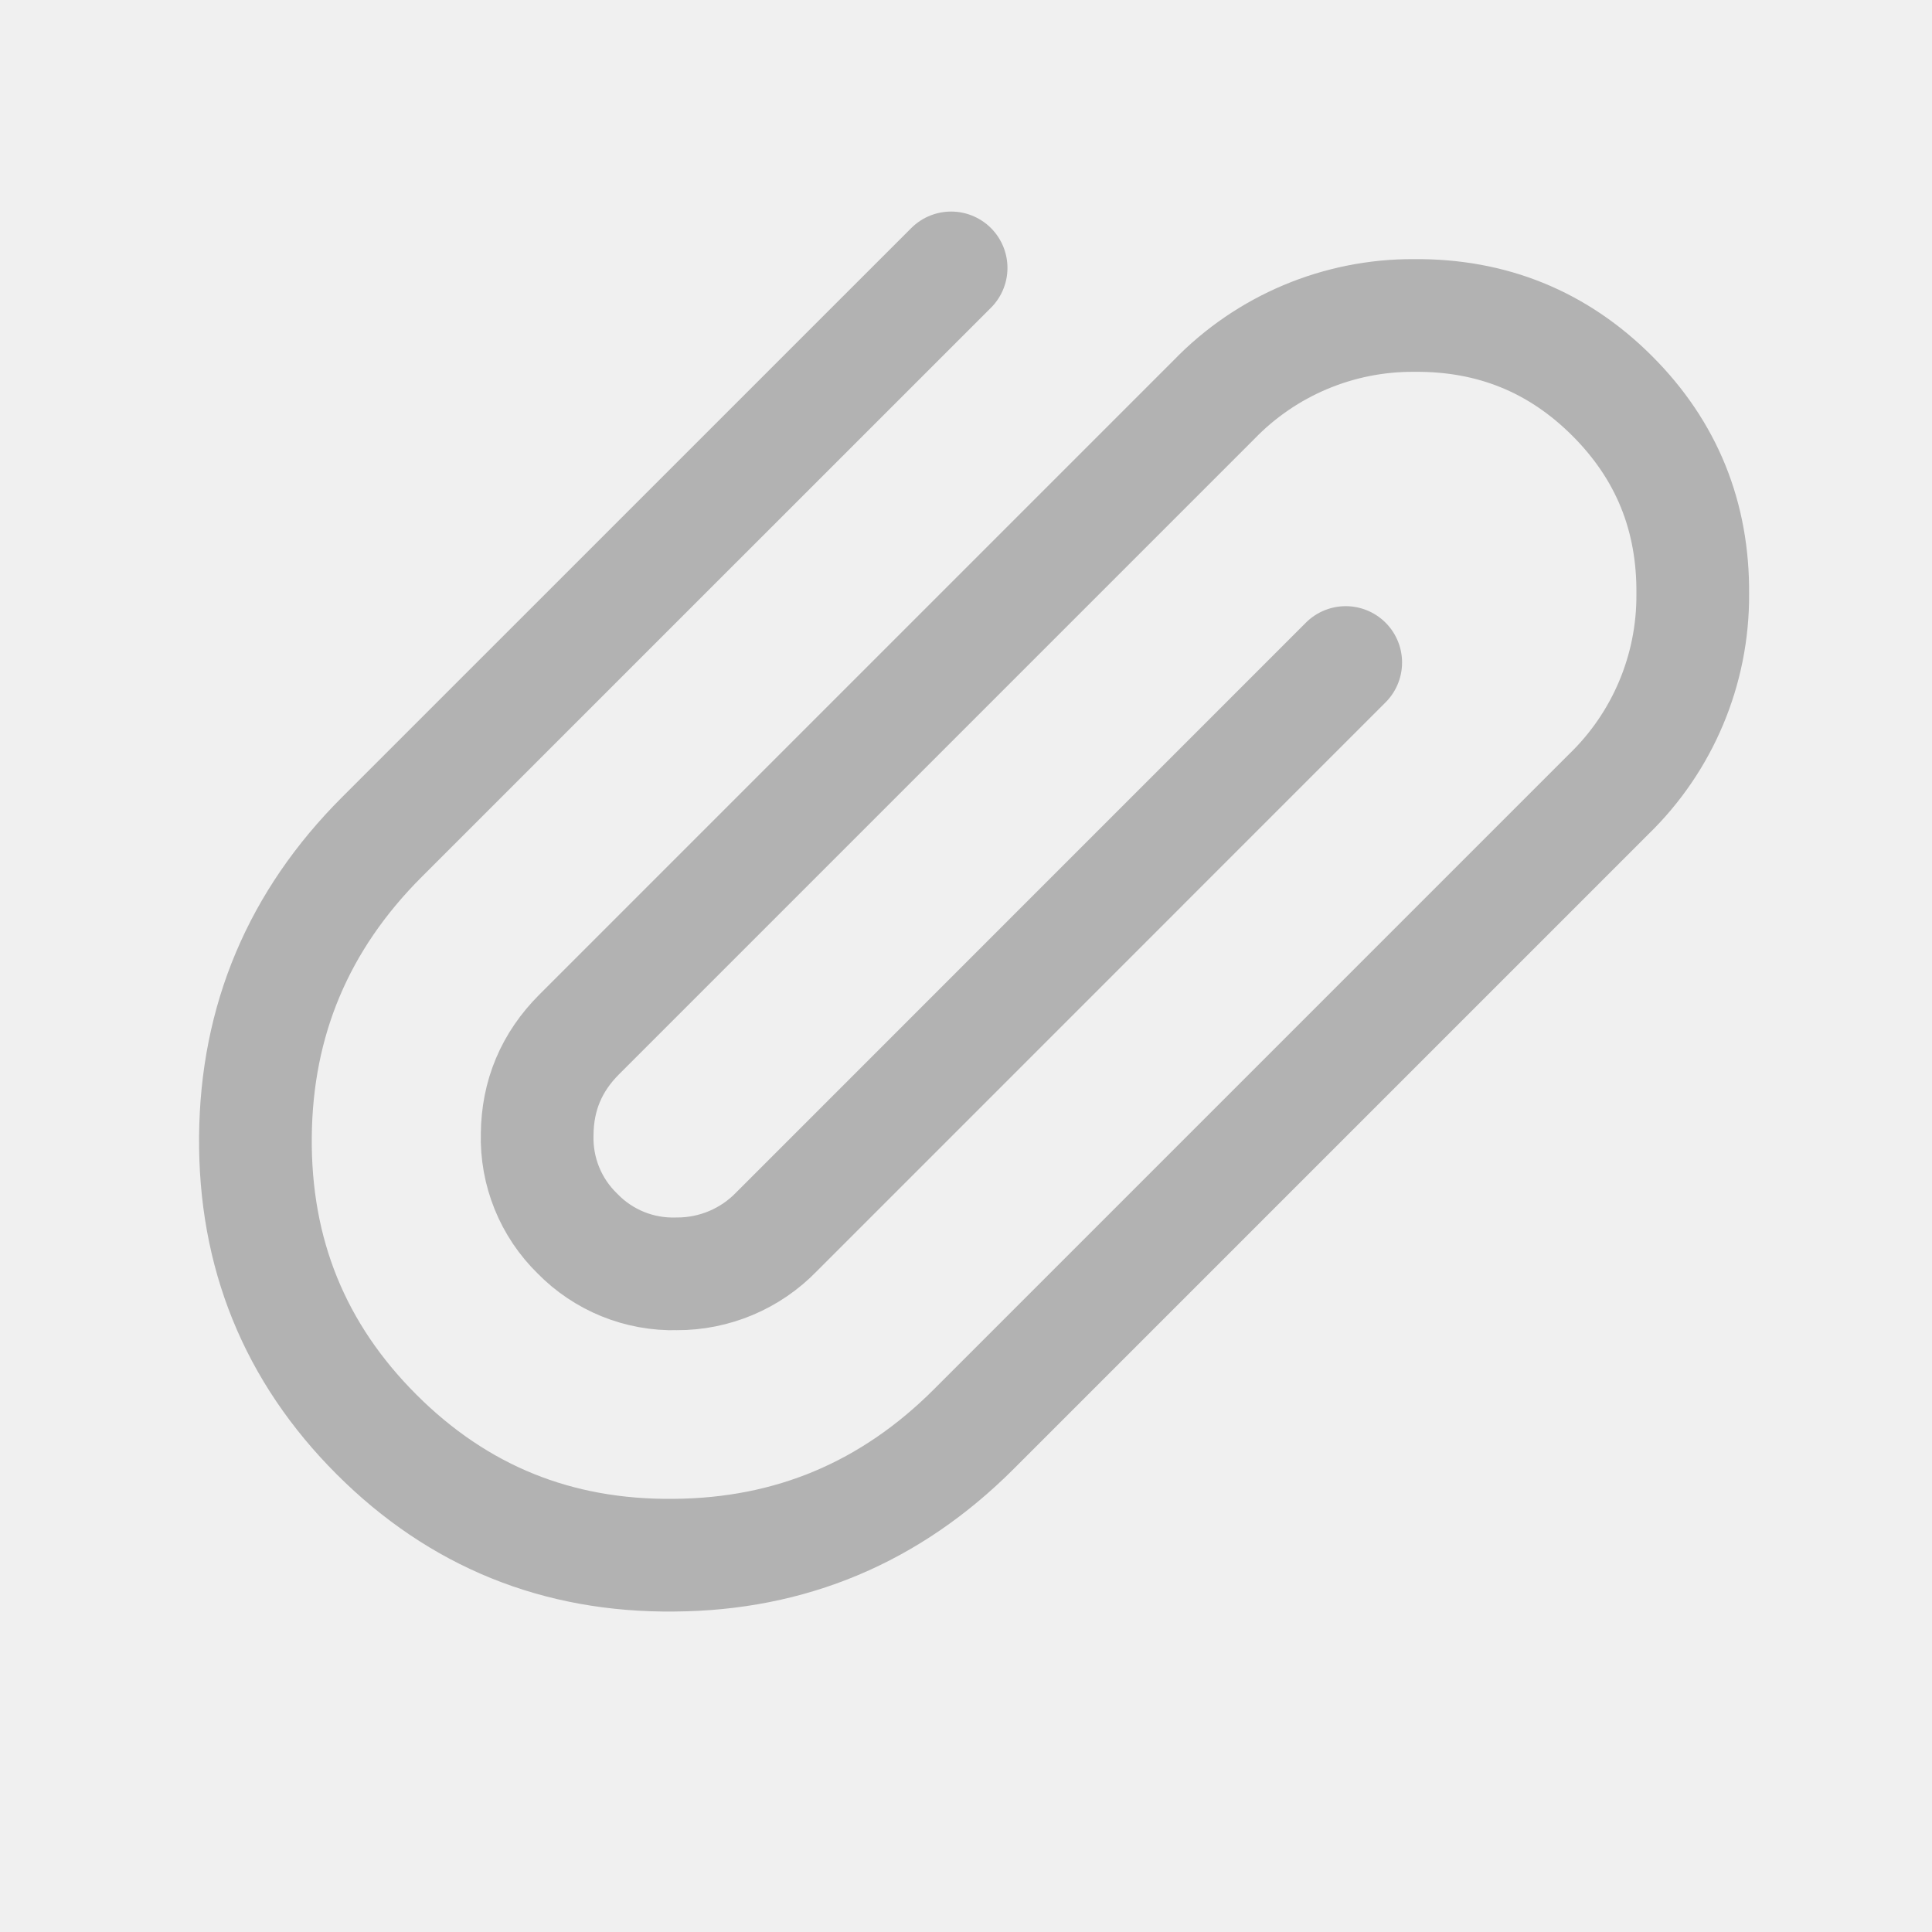
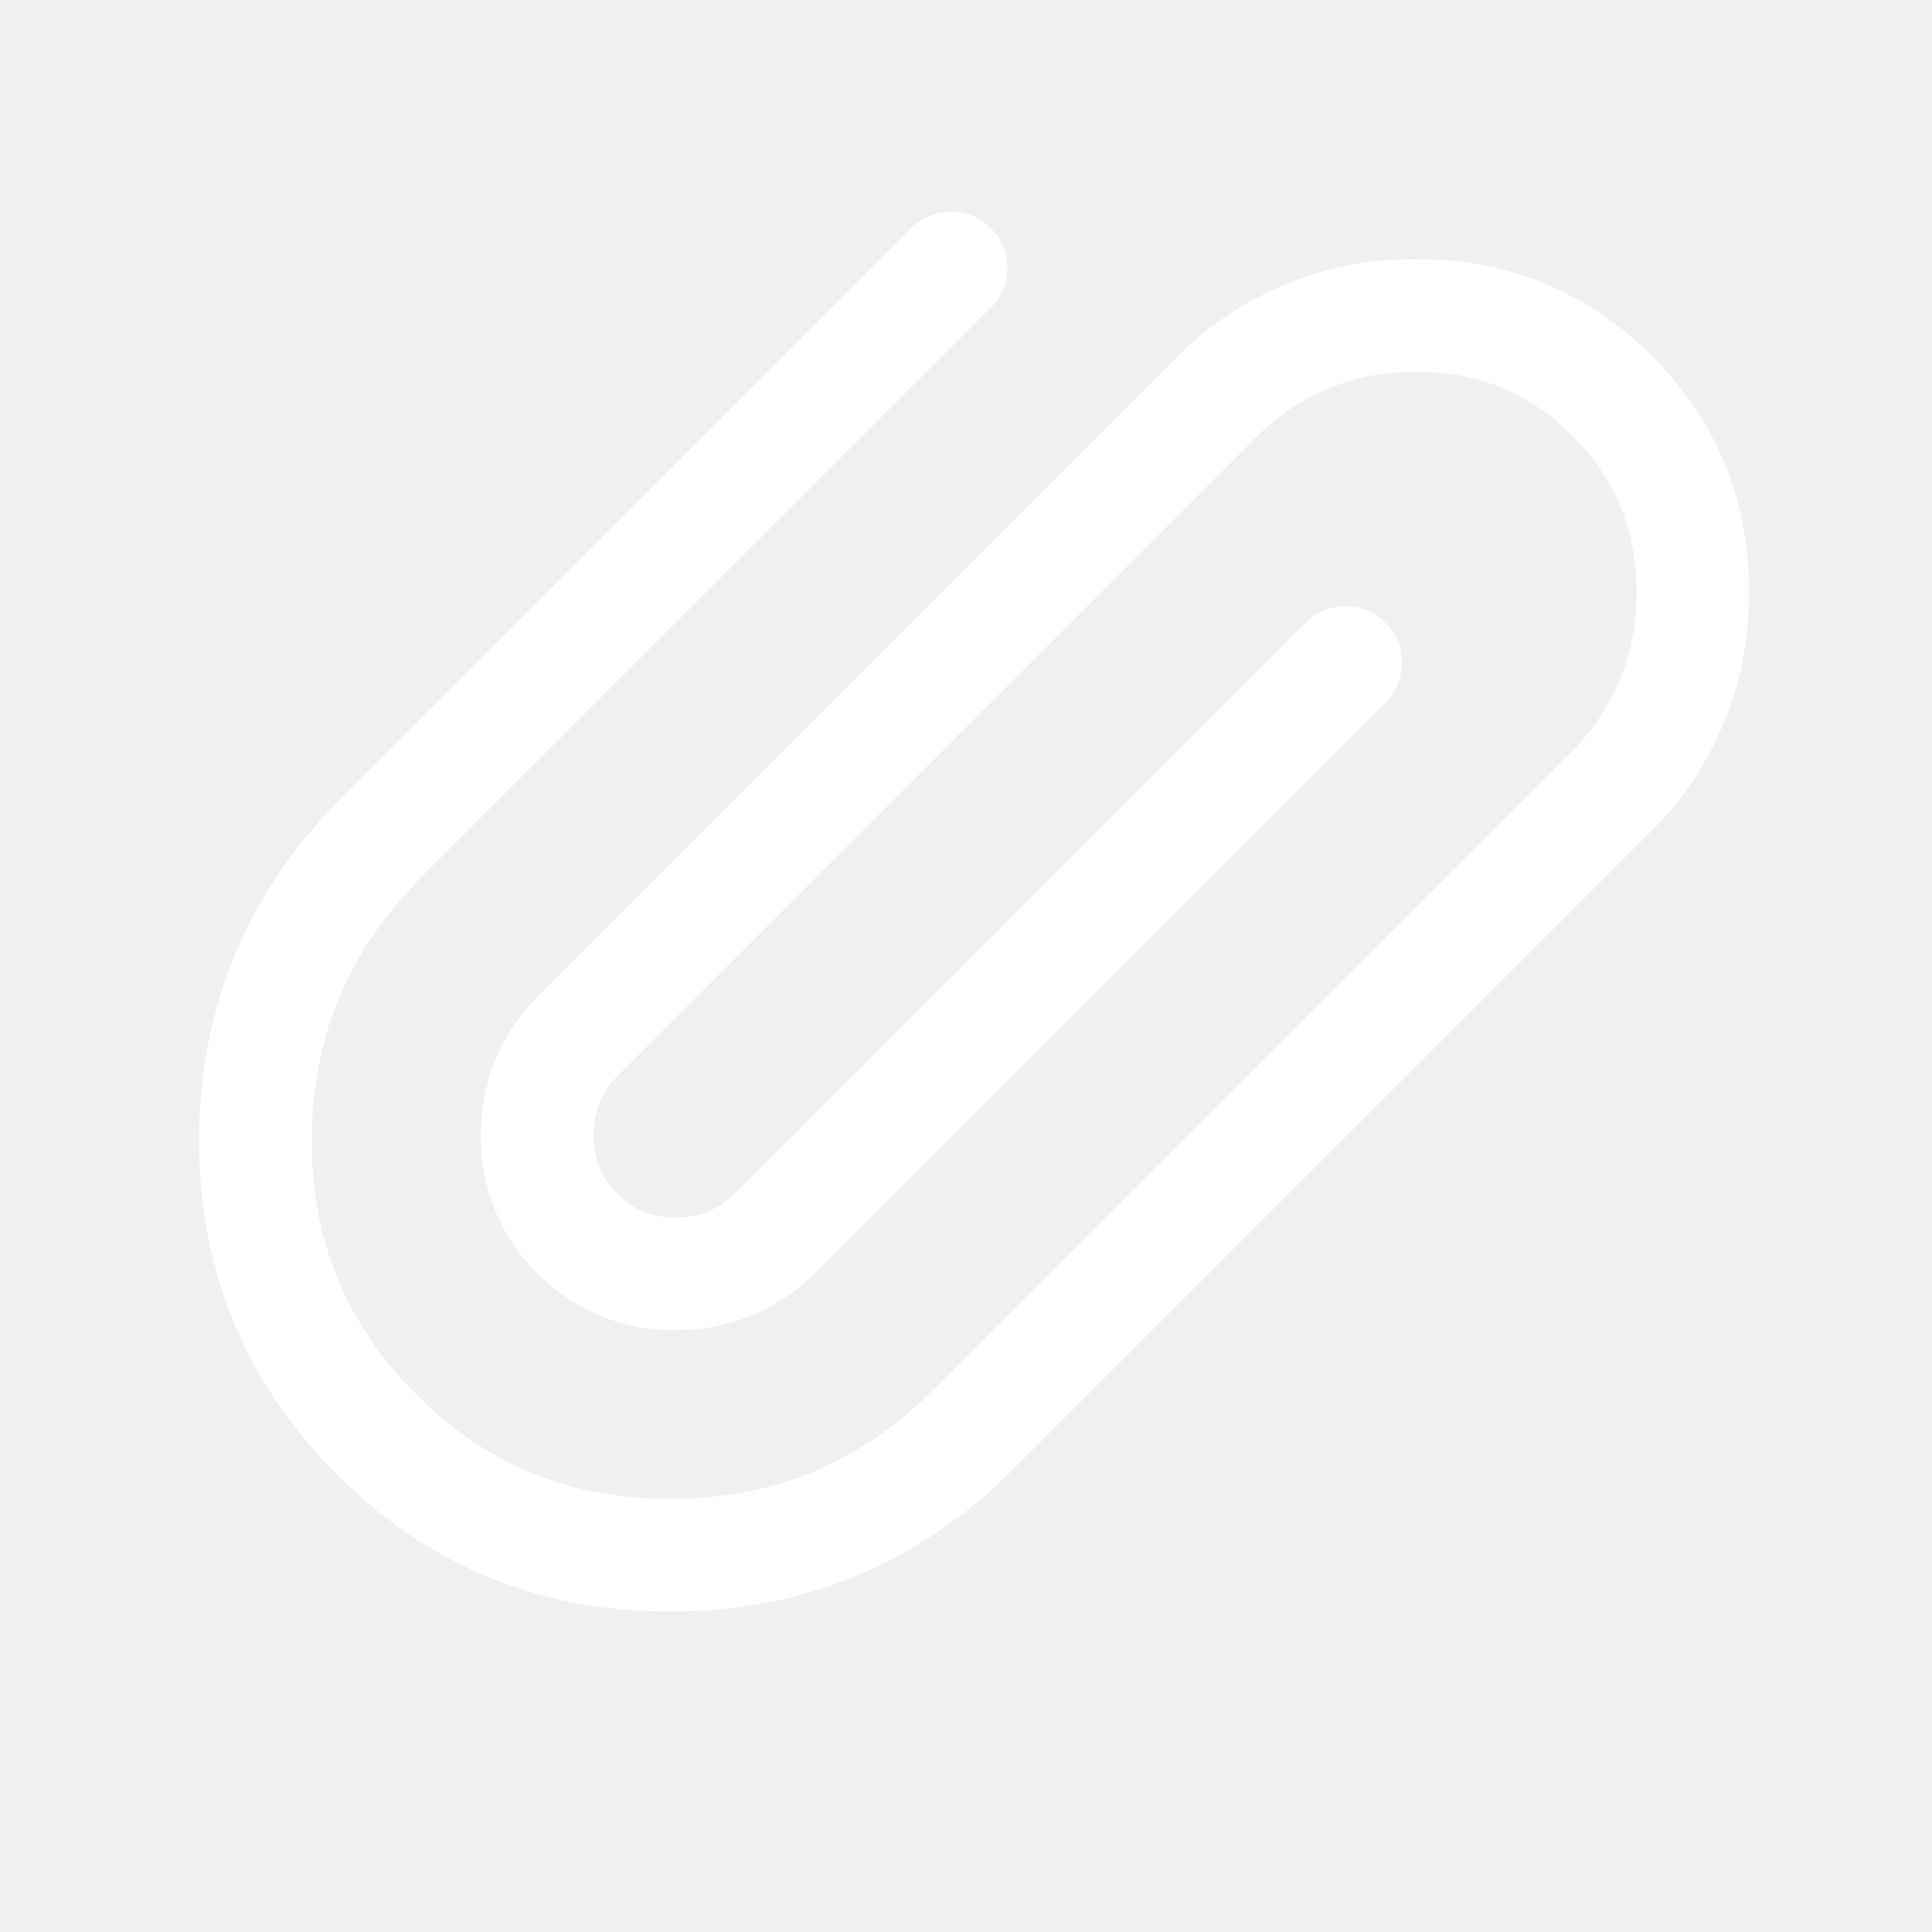
<svg xmlns="http://www.w3.org/2000/svg" width="24" height="24" viewBox="0 0 24 24">
-   <path fill="none" fill-rule="evenodd" stroke="#B2B2B2" stroke-linecap="round" stroke-linejoin="round" stroke-width="1.4" d="M16.717 8.23l-7.07 7.071a1.715 1.715 0 0 1-1.242.523 1.655 1.655 0 0 1-1.232-.5 1.655 1.655 0 0 1-.5-1.233c.004-.483.178-.897.522-1.241l7.886-7.886a3.43 3.43 0 0 1 2.483-1.045c.967-.009 1.789.325 2.464 1 .676.676 1.009 1.497 1 2.465a3.43 3.43 0 0 1-1.044 2.482l-7.887 7.887c-1.034 1.034-2.275 1.556-3.724 1.566-1.448.016-2.68-.484-3.696-1.5s-1.517-2.25-1.504-3.7c.013-1.446.536-2.686 1.57-3.72l7.072-7.071" />
+   <path fill="none" fill-rule="evenodd" stroke="#fff" stroke-linecap="round" stroke-linejoin="round" stroke-width="1.4" d="M16.717 8.23l-7.07 7.071a1.715 1.715 0 0 1-1.242.523 1.655 1.655 0 0 1-1.232-.5 1.655 1.655 0 0 1-.5-1.233c.004-.483.178-.897.522-1.241l7.886-7.886a3.43 3.43 0 0 1 2.483-1.045c.967-.009 1.789.325 2.464 1 .676.676 1.009 1.497 1 2.465a3.43 3.43 0 0 1-1.044 2.482l-7.887 7.887c-1.034 1.034-2.275 1.556-3.724 1.566-1.448.016-2.68-.484-3.696-1.5s-1.517-2.25-1.504-3.7c.013-1.446.536-2.686 1.57-3.72l7.072-7.071" />
</svg>
